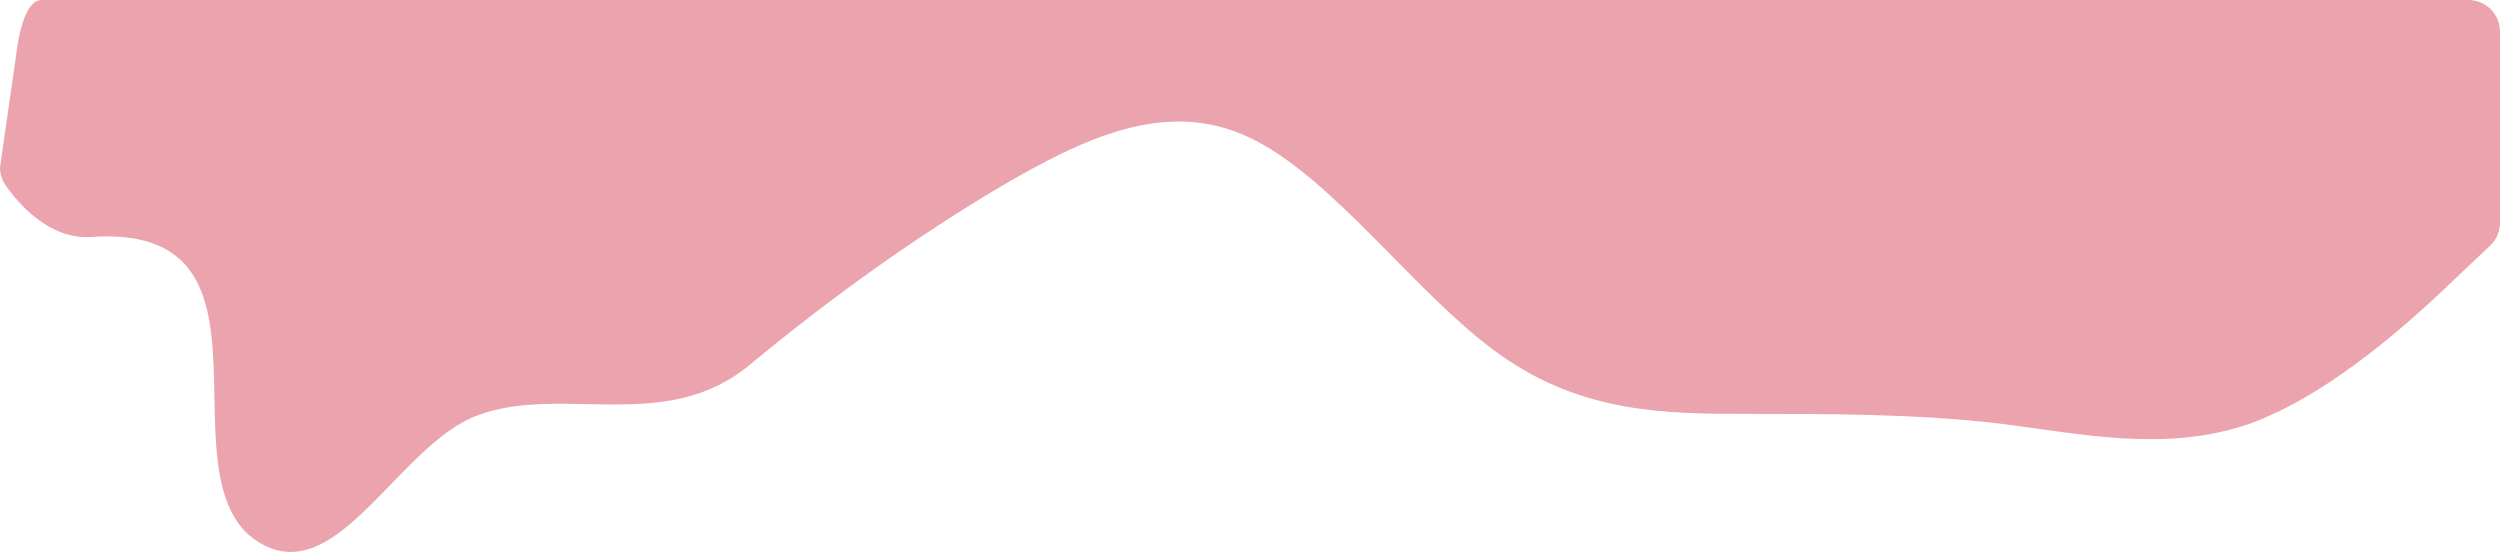
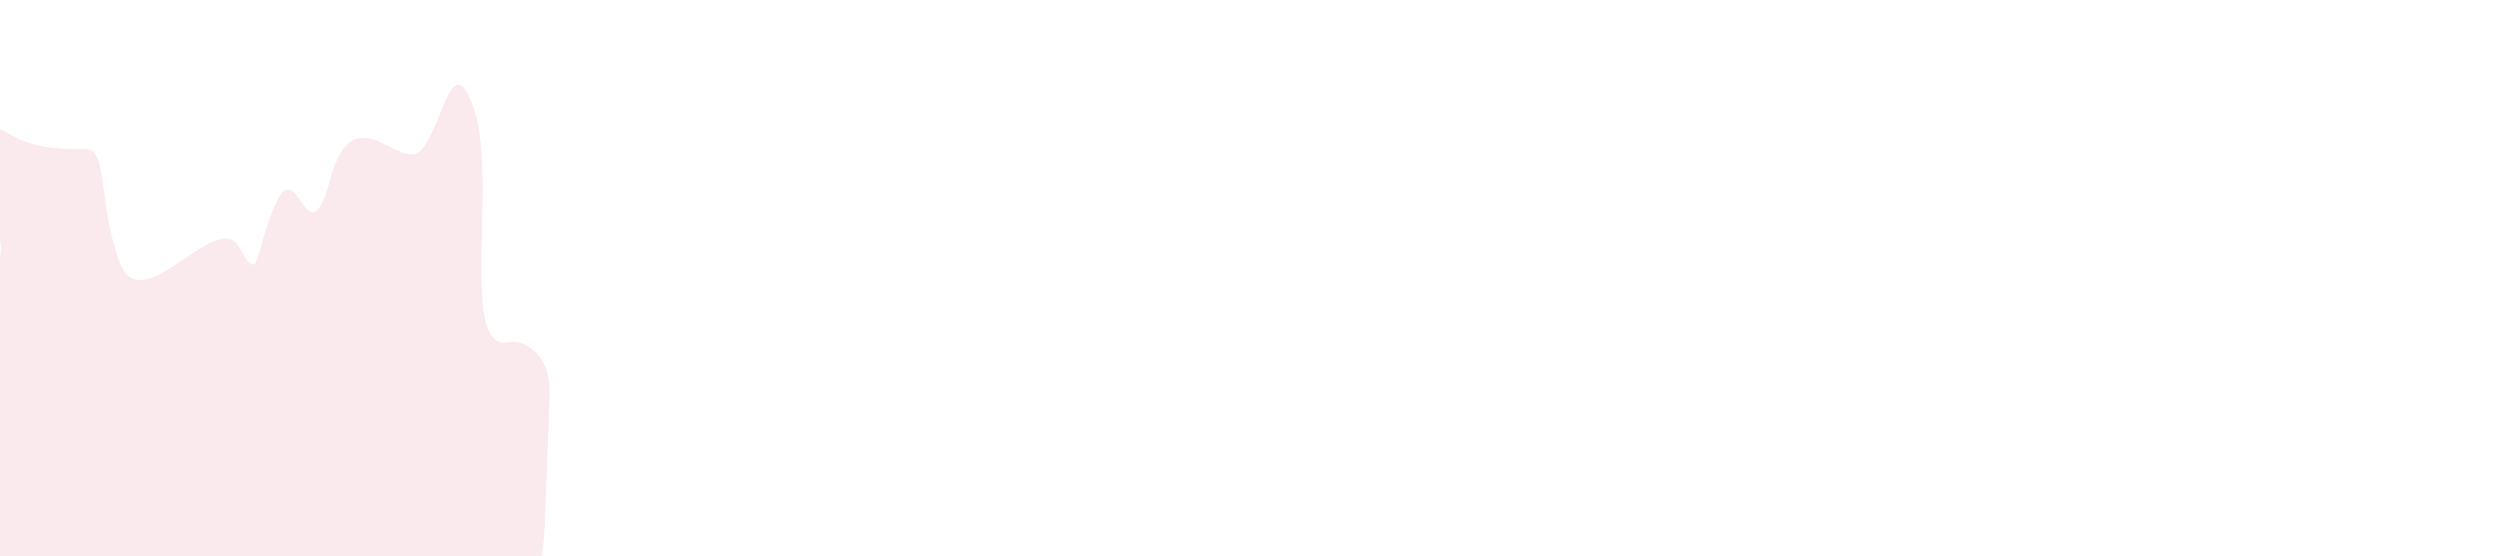
<svg xmlns="http://www.w3.org/2000/svg" version="1.1" id="Layer_1" x="0px" y="0px" viewBox="0 0 1440 320" style="enable-background:new 0 0 1440 320;" xml:space="preserve">
  <style type="text/css">
- 	.st0{fill:#DD6876;fill-opacity:0.6;}
+ 	.st0{fill:#F7DAE1;fill-opacity:0.6;}
</style>
-   <path class="st0" d="M3.4,107L3.4,107c11.4,16.2,29,30.9,48.8,29.5C166,128.5,95.9,264,143,307.9c48,40.2,85-52.3,133-69  c48-17.4,108,11.3,156-28.9c48-39.7,96-73.8,144-102.3c48-28,96-51.4,144-28.3c48,22.7,96,90.9,144,124.9s96,34.1,144,34.1  s96,0,144,5.6c48,6.1,96,16.7,144,0c48-17.4,96-62.1,120-85.2l18.3-17.3c3.6-3.4,5.7-8.2,5.7-13.2V18.2c0-10.1-8.2-18.2-18.2-18.2  h-5.8c-24,0-72,0-120,0s-96,0-144,0s-96,0-144,0s-96,0-144,0s-96,0-144,0s-96,0-144,0s-96,0-144,0s-96,0-144,0s-96,0-144,0  S48,0,24,0l0,0C10.9,0,7.8,38.5,8,53c0,0.4,2.1-25.8,1.9-25.5L0,96.4C0,100.2,1.2,103.9,3.4,107z" />
+   <path class="st0" d="M315.8,217.2L315.8,217.2c-3-16.2-16.6-21.6-21.8-20.2c-30.1,8-7.8-87.9-20.2-131.8  C261,25,256.3,68.6,243.6,85.3c-12.6,17.3-40.3-35.9-54.4,21.6c-0.2,0.7-0.4,1.5-0.6,2.2c-12.5,37.5-17.2-20.1-29.8,8.2  c-12.7,28-8.4,48.1-21.2,25c-12.7-22.7-55.9,43-68.6,9s-6.7-65.4-19.4-65.4s-25.4,0-38.1-5.6c-12.7-6.1-25.4-16.7-38.1,0  C-39.3,97.6,6.4,124.9,0,148l-14,51c-0.9,3.1-10.7,21.7-12.7,29c-0.5,1.7-1,3.4-1.8,5l-32.6,65.7c-3.1,6.2-4,13.4-2.2,20.1  c0.9,3.3,2.1,5.3,3.4,5.3h1.5c6.4,0,19.1,0,31.8,0s25.4,0,38.1,0s25.4,0,38.1,0s25.4,0,38.1,0s25.4,0,38.2,0s25.4,0,38.2,0  c12.7,0,25.4,0,38.1,0c12.7,0,25.4,0,38.1,0c12.7,0,25.4,0,38.2,0c12.7,0,25.4,0,31.8,0l0,0c3.5,0,4.3-38.5,4.2-53  c0-0.4-0.6,25.8-0.5,25.5l2.6-68.9C316.7,224,316.4,220.3,315.8,217.2z" />
</svg>
